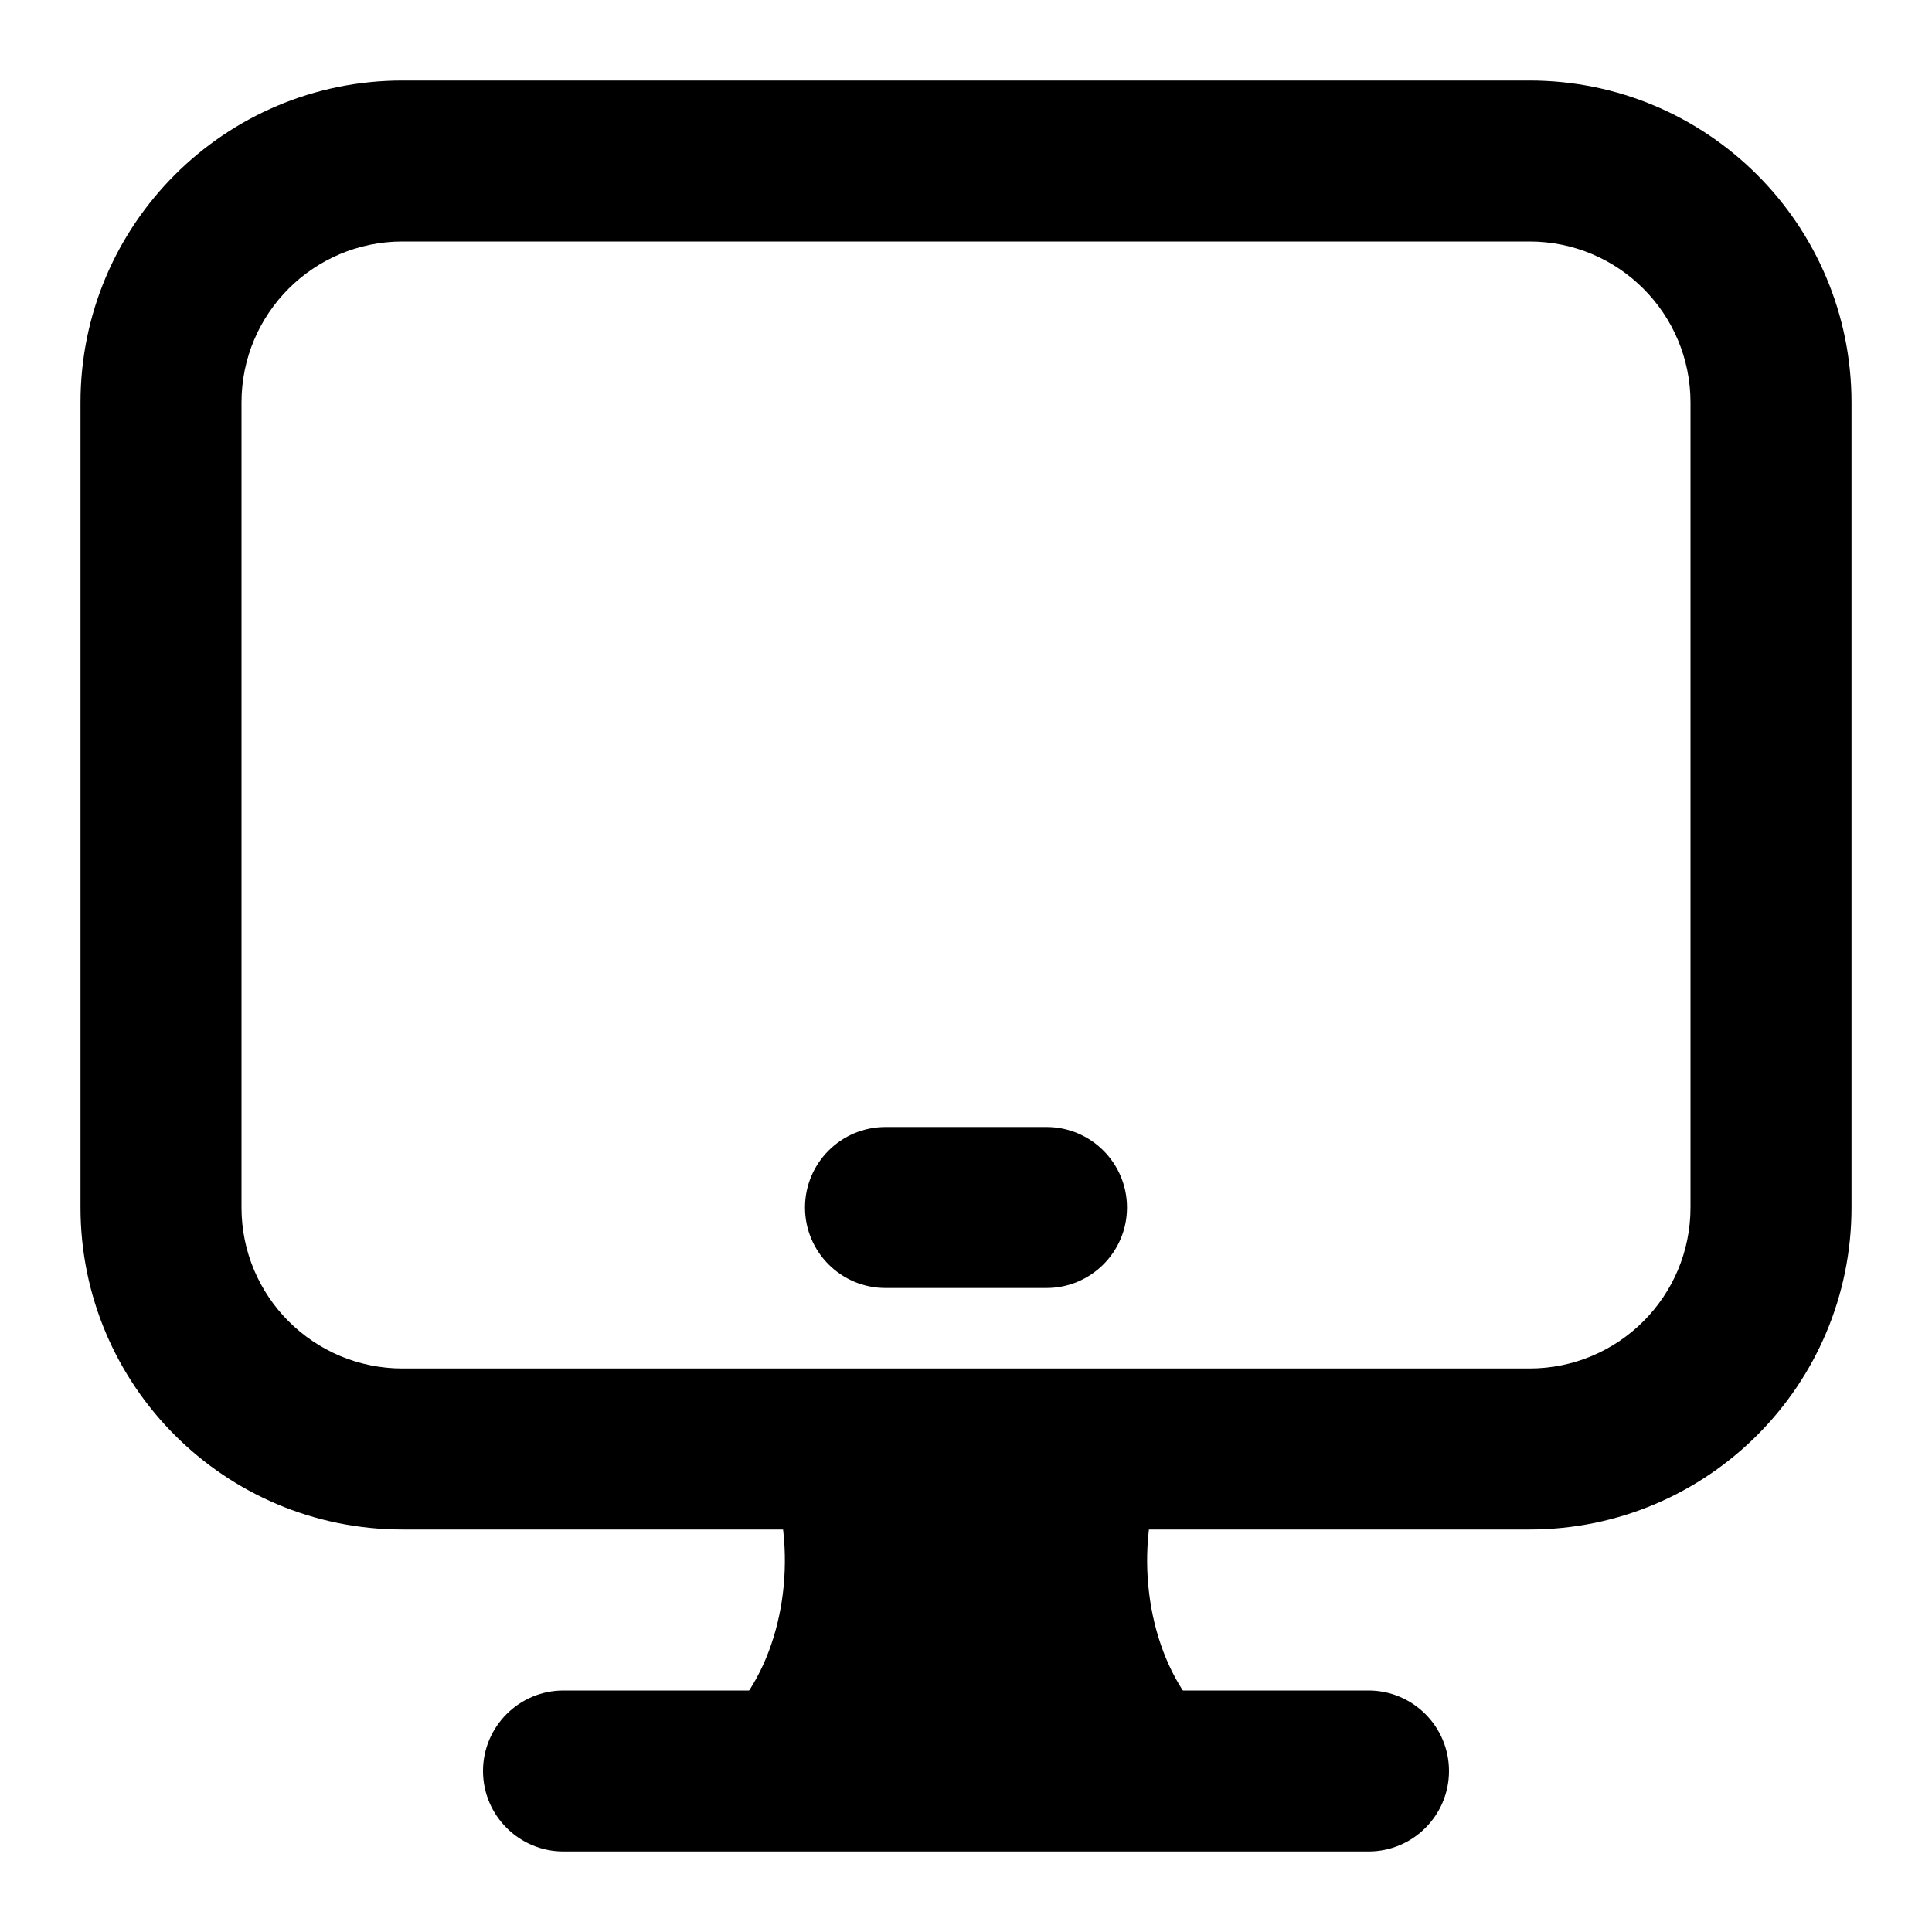
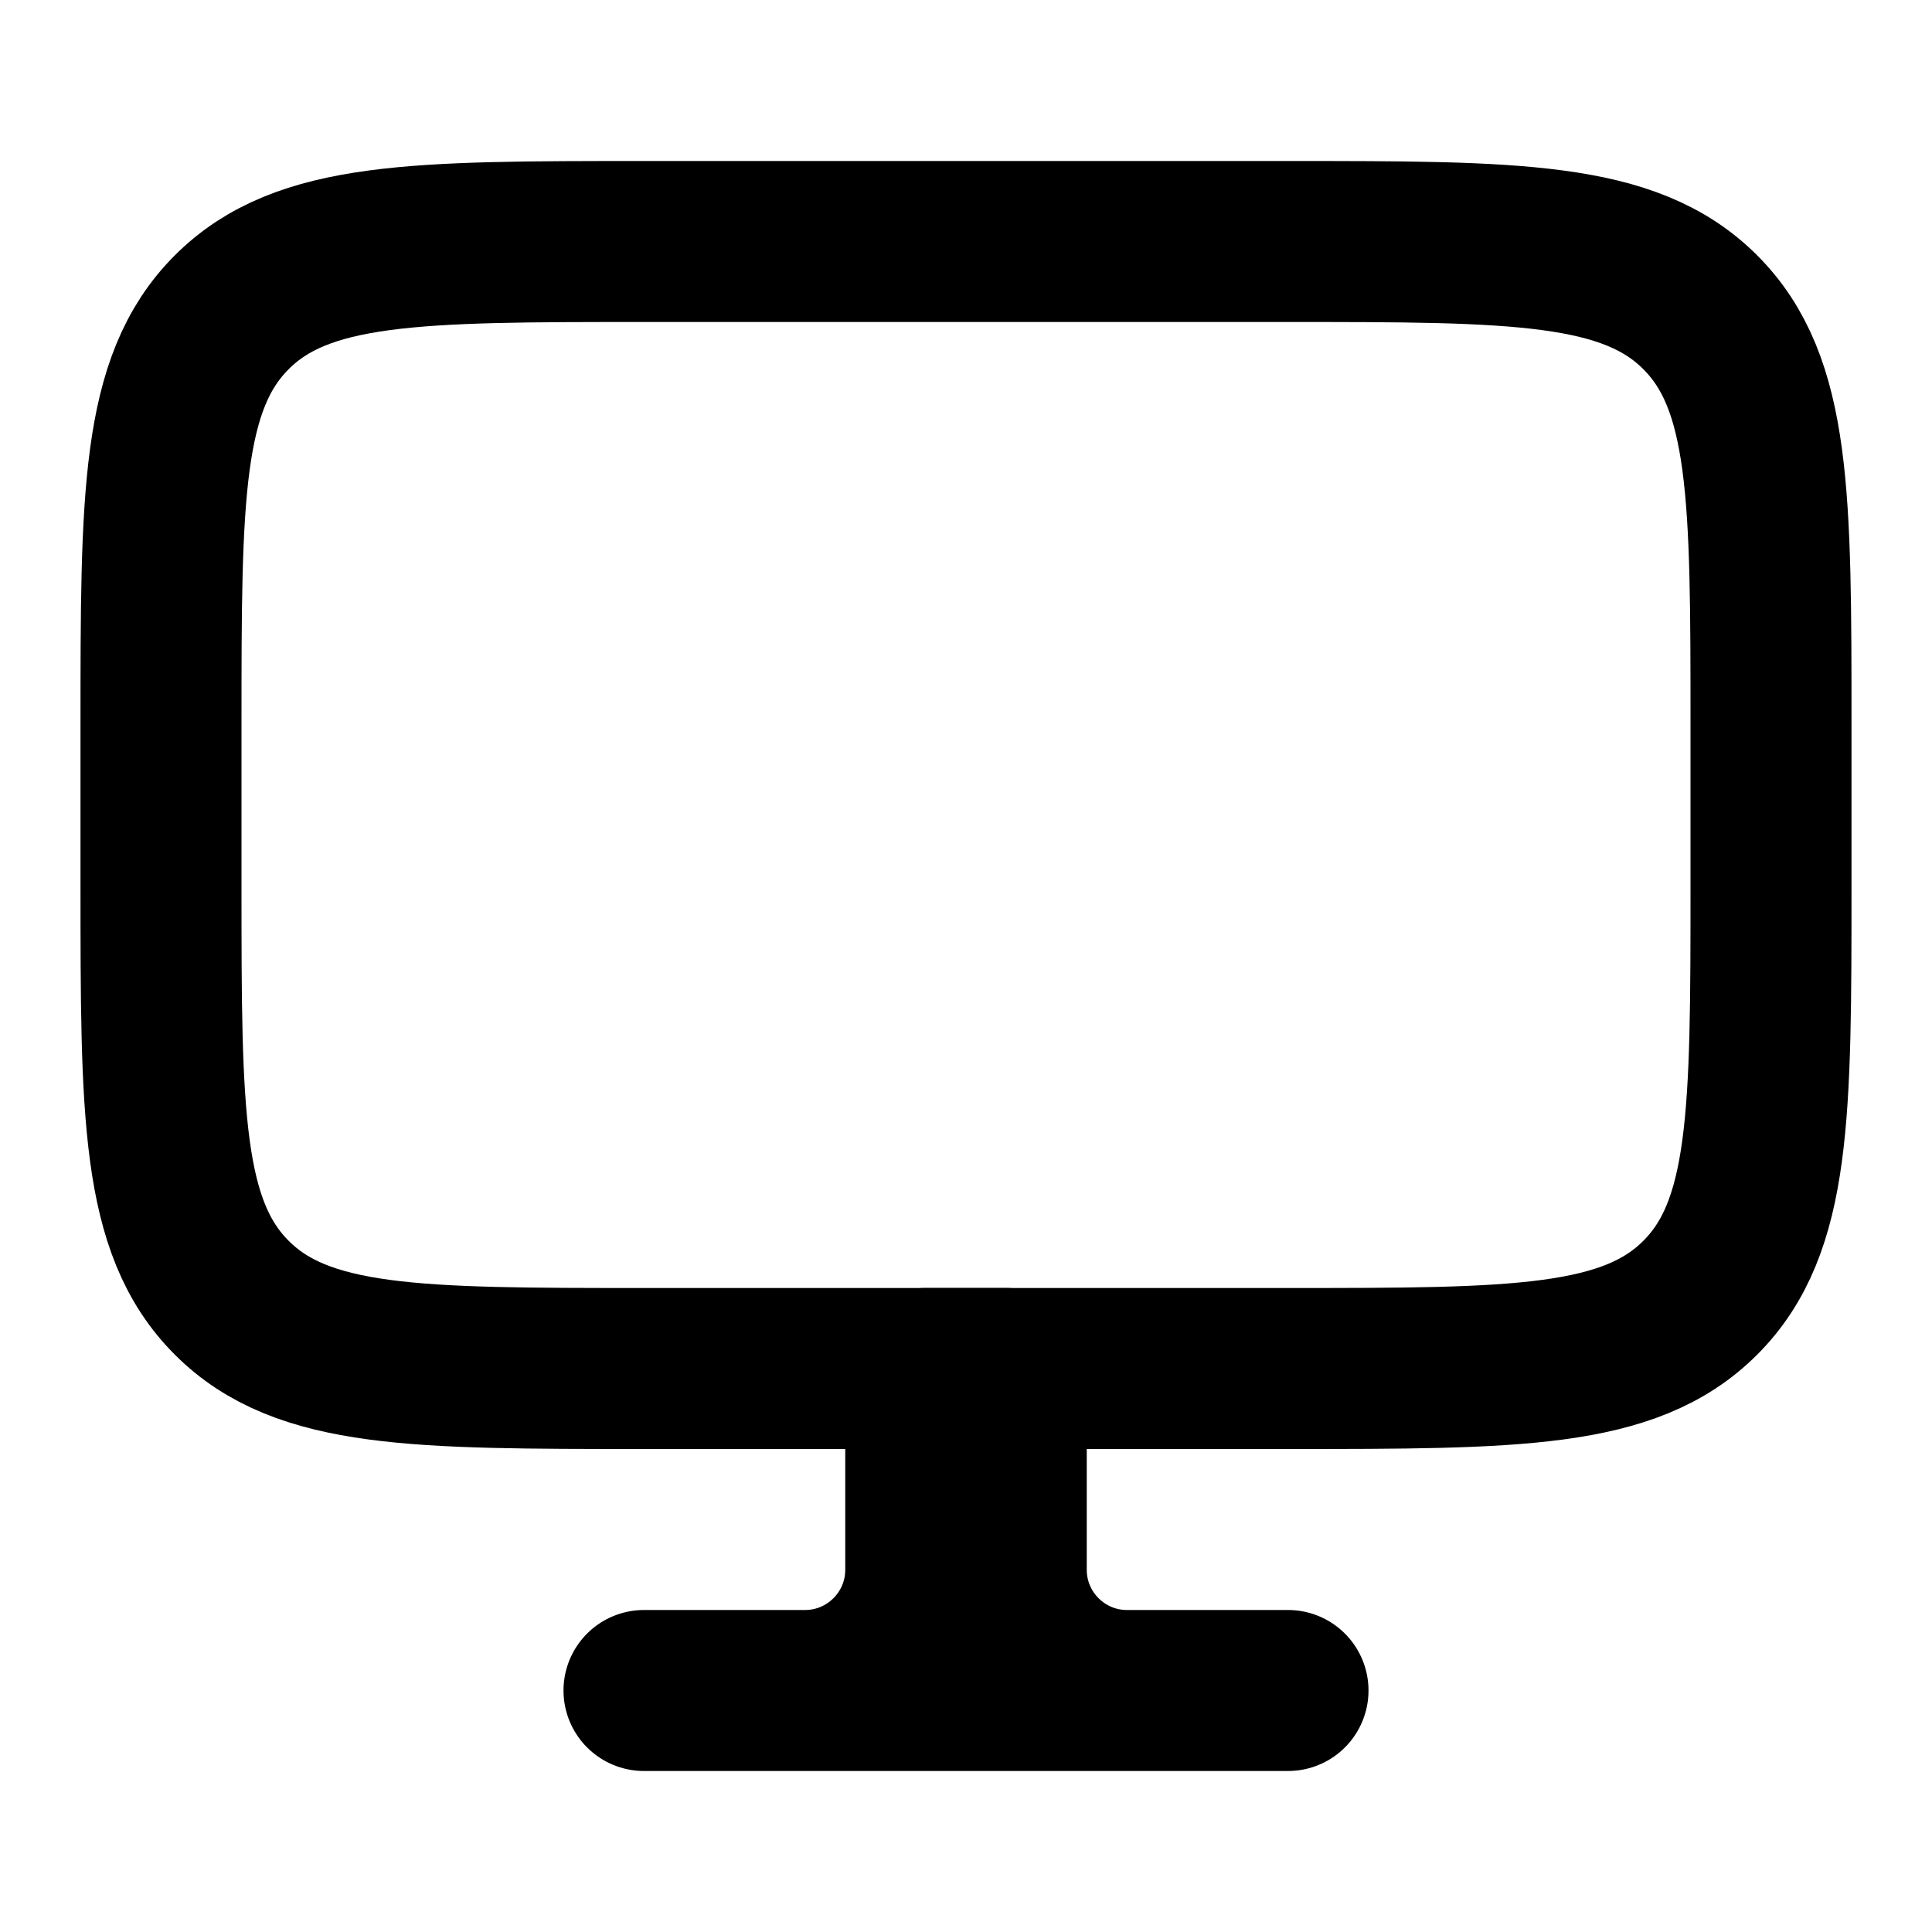
- <svg xmlns="http://www.w3.org/2000/svg" width="24" height="24" viewBox="0 0 24 24" fill="none" color="currentColor">
-   <path fill-rule="evenodd" clip-rule="evenodd" d="M1 5C1 2.791 2.791 1 5 1H19C21.209 1 23 2.791 23 5V15C23 17.209 21.209 19 19 19H5C2.791 19 1 17.209 1 15V5ZM5 3C3.895 3 3 3.895 3 5V15C3 16.105 3.895 17 5 17H19C20.105 17 21 16.105 21 15V5C21 3.895 20.105 3 19 3H5Z" fill="currentColor" />
-   <path fill-rule="evenodd" clip-rule="evenodd" d="M10 15C10 14.448 10.448 14 11 14H13C13.552 14 14 14.448 14 15C14 15.552 13.552 16 13 16H11C10.448 16 10 15.552 10 15Z" fill="currentColor" />
-   <path fill-rule="evenodd" clip-rule="evenodd" d="M6 22C6 21.448 6.448 21 7 21H17C17.552 21 18 21.448 18 22C18 22.552 17.552 23 17 23H7C6.448 23 6 22.552 6 22Z" fill="currentColor" />
-   <path d="M9.049 22.599C8.718 22.35 8.652 21.879 8.901 21.549L9.216 21.13C9.759 20.409 9.919 19.241 9.551 18.264C9.405 17.876 9.601 17.444 9.989 17.298H14.011C14.399 17.444 14.595 17.876 14.449 18.264C14.081 19.241 14.241 20.409 14.784 21.13L15.099 21.549C15.348 21.879 15.282 22.35 14.951 22.599H9.049Z" fill="currentColor" />
+ <svg xmlns="http://www.w3.org/2000/svg" viewBox="0 0 24 24" width="24" height="24" color="currentColor" fill="none">
+   <path d="M14 21H16M14 21C13.172 21 12.5 20.328 12.5 19.5V17L12 17M14 21H10M10 21H8M10 21C10.828 21 11.5 20.328 11.5 19.5V17L12 17M12 17V21" stroke="currentColor" stroke-width="2" stroke-linecap="round" stroke-linejoin="round" />
+   <path d="M16 3H8C5.172 3 3.757 3 2.879 3.879C2 4.757 2 6.172 2 9V11C2 13.828 2 15.243 2.879 16.121C3.757 17 5.172 17 8 17H16C18.828 17 20.243 17 21.121 16.121C22 15.243 22 13.828 22 11V9C22 6.172 22 4.757 21.121 3.879C20.243 3 18.828 3 16 3Z" stroke="currentColor" stroke-width="2" stroke-linecap="round" stroke-linejoin="round" />
</svg>
